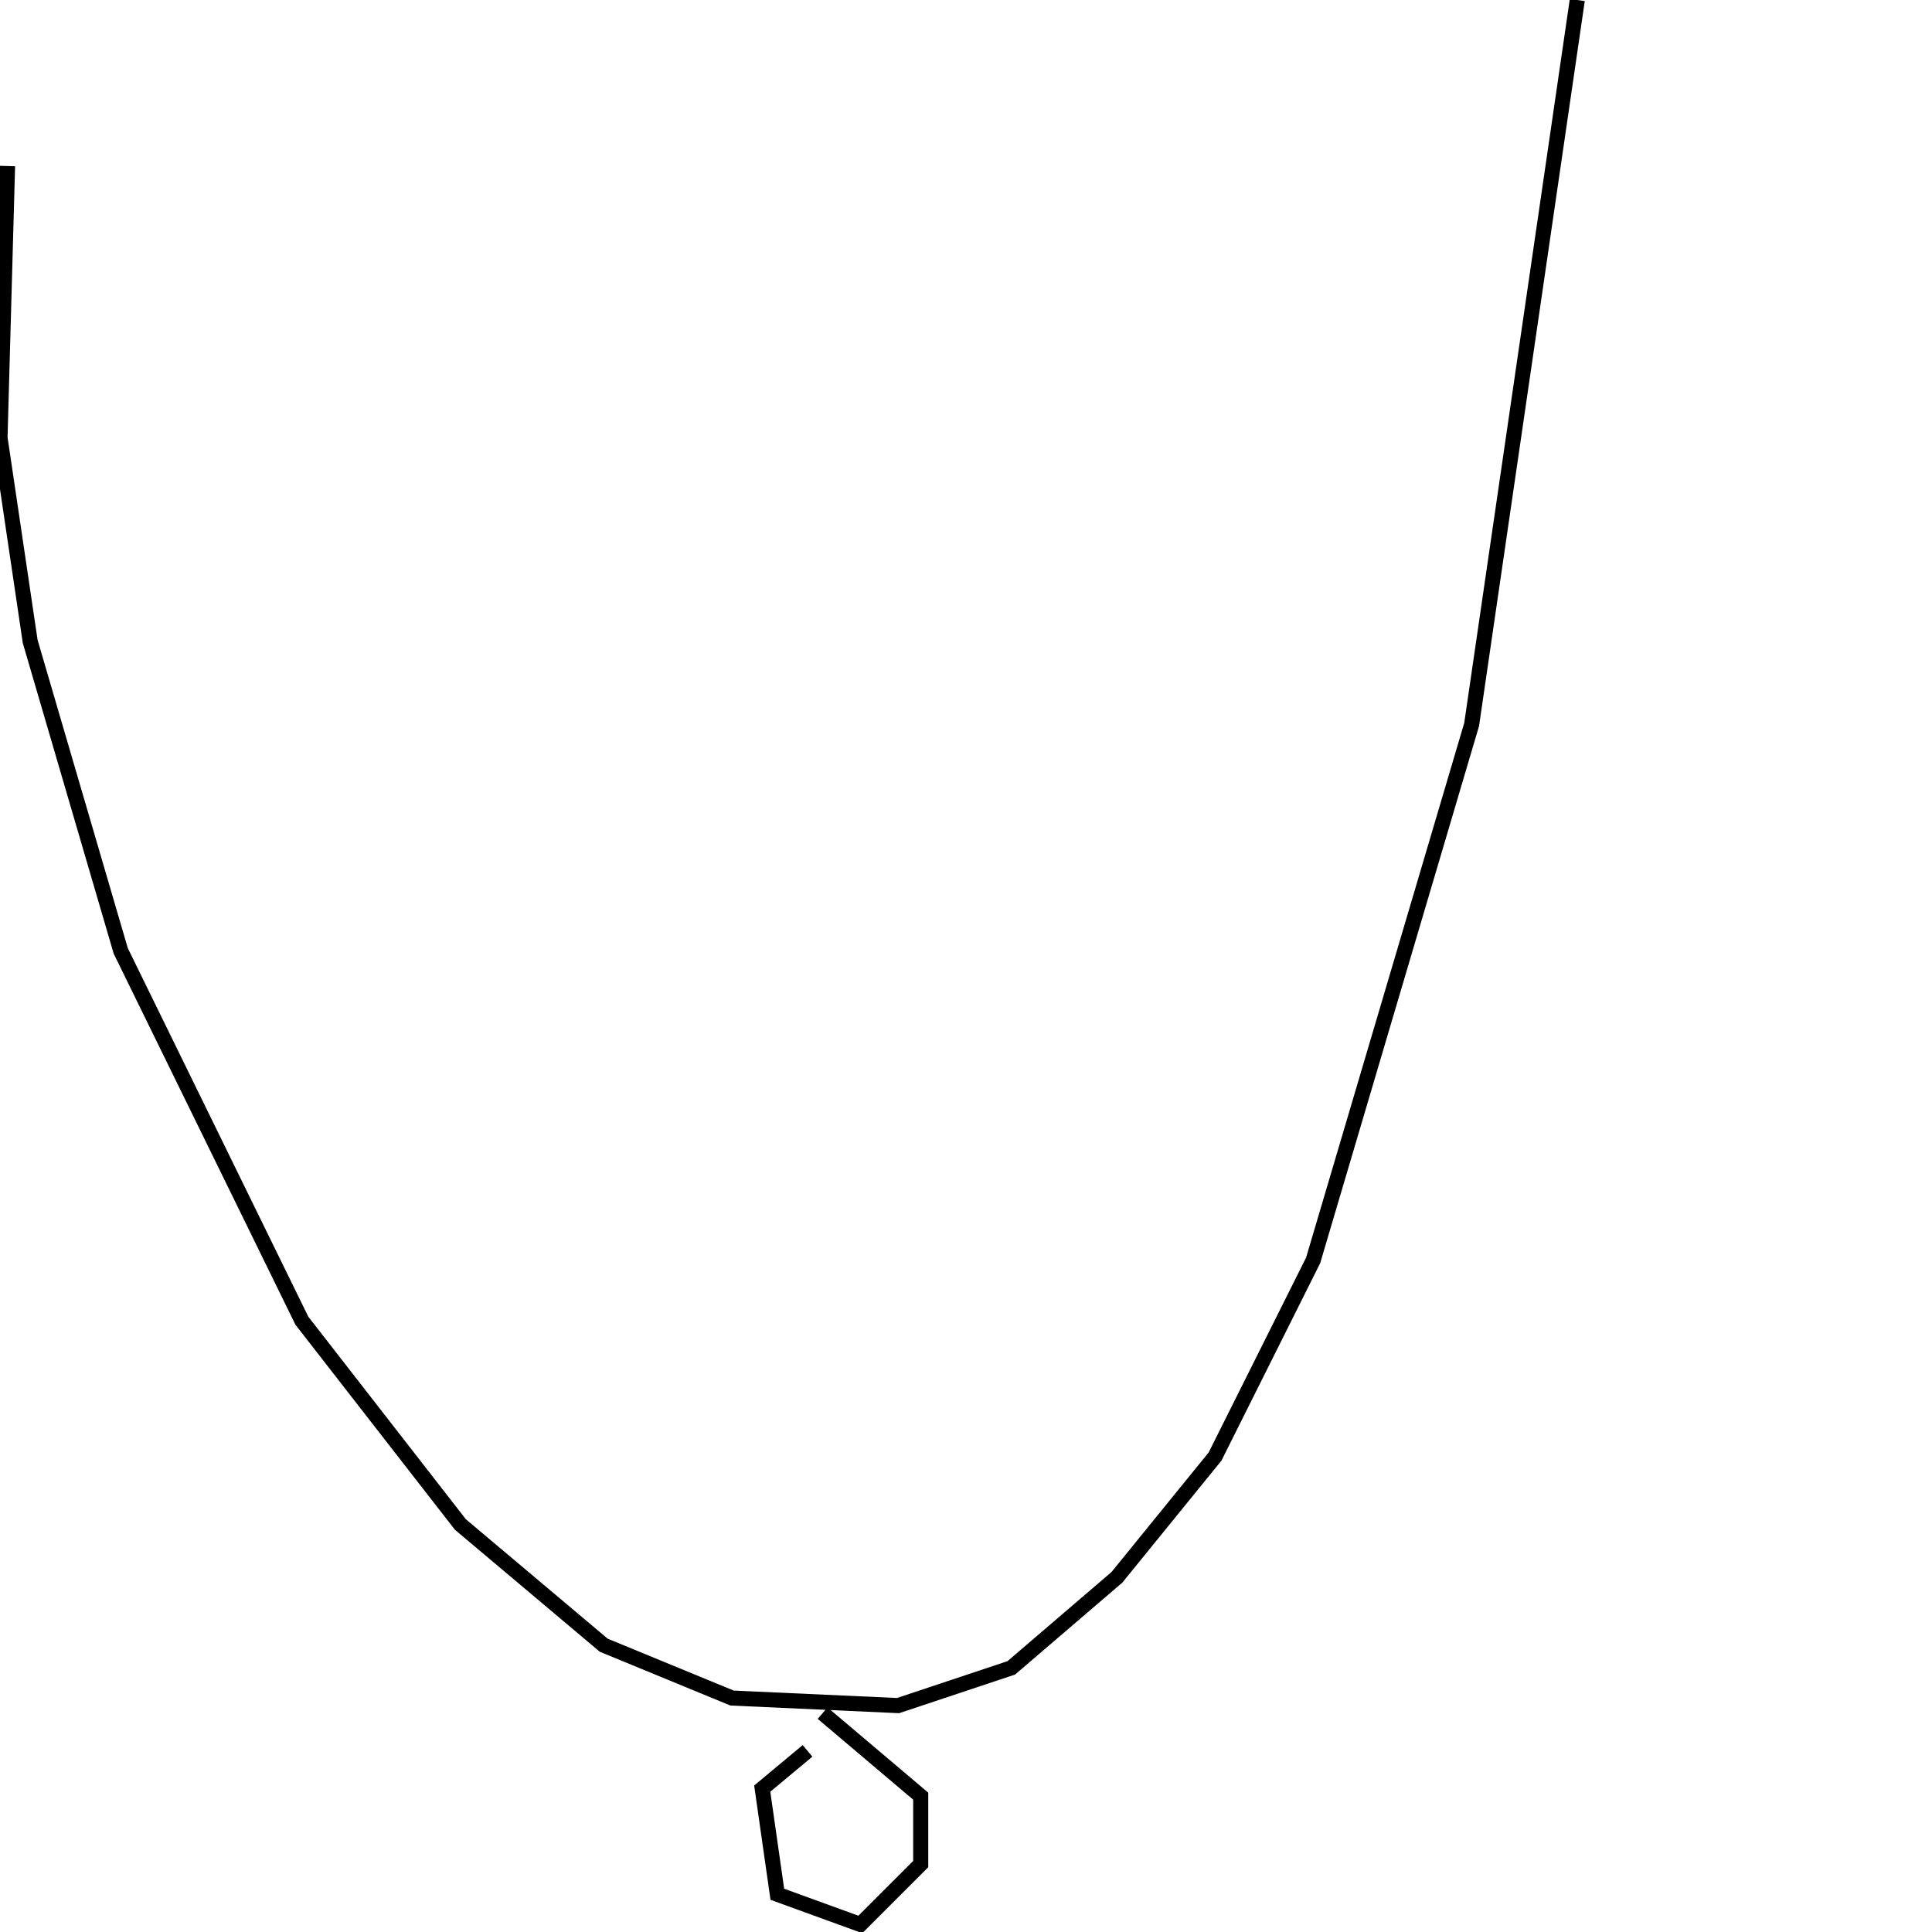
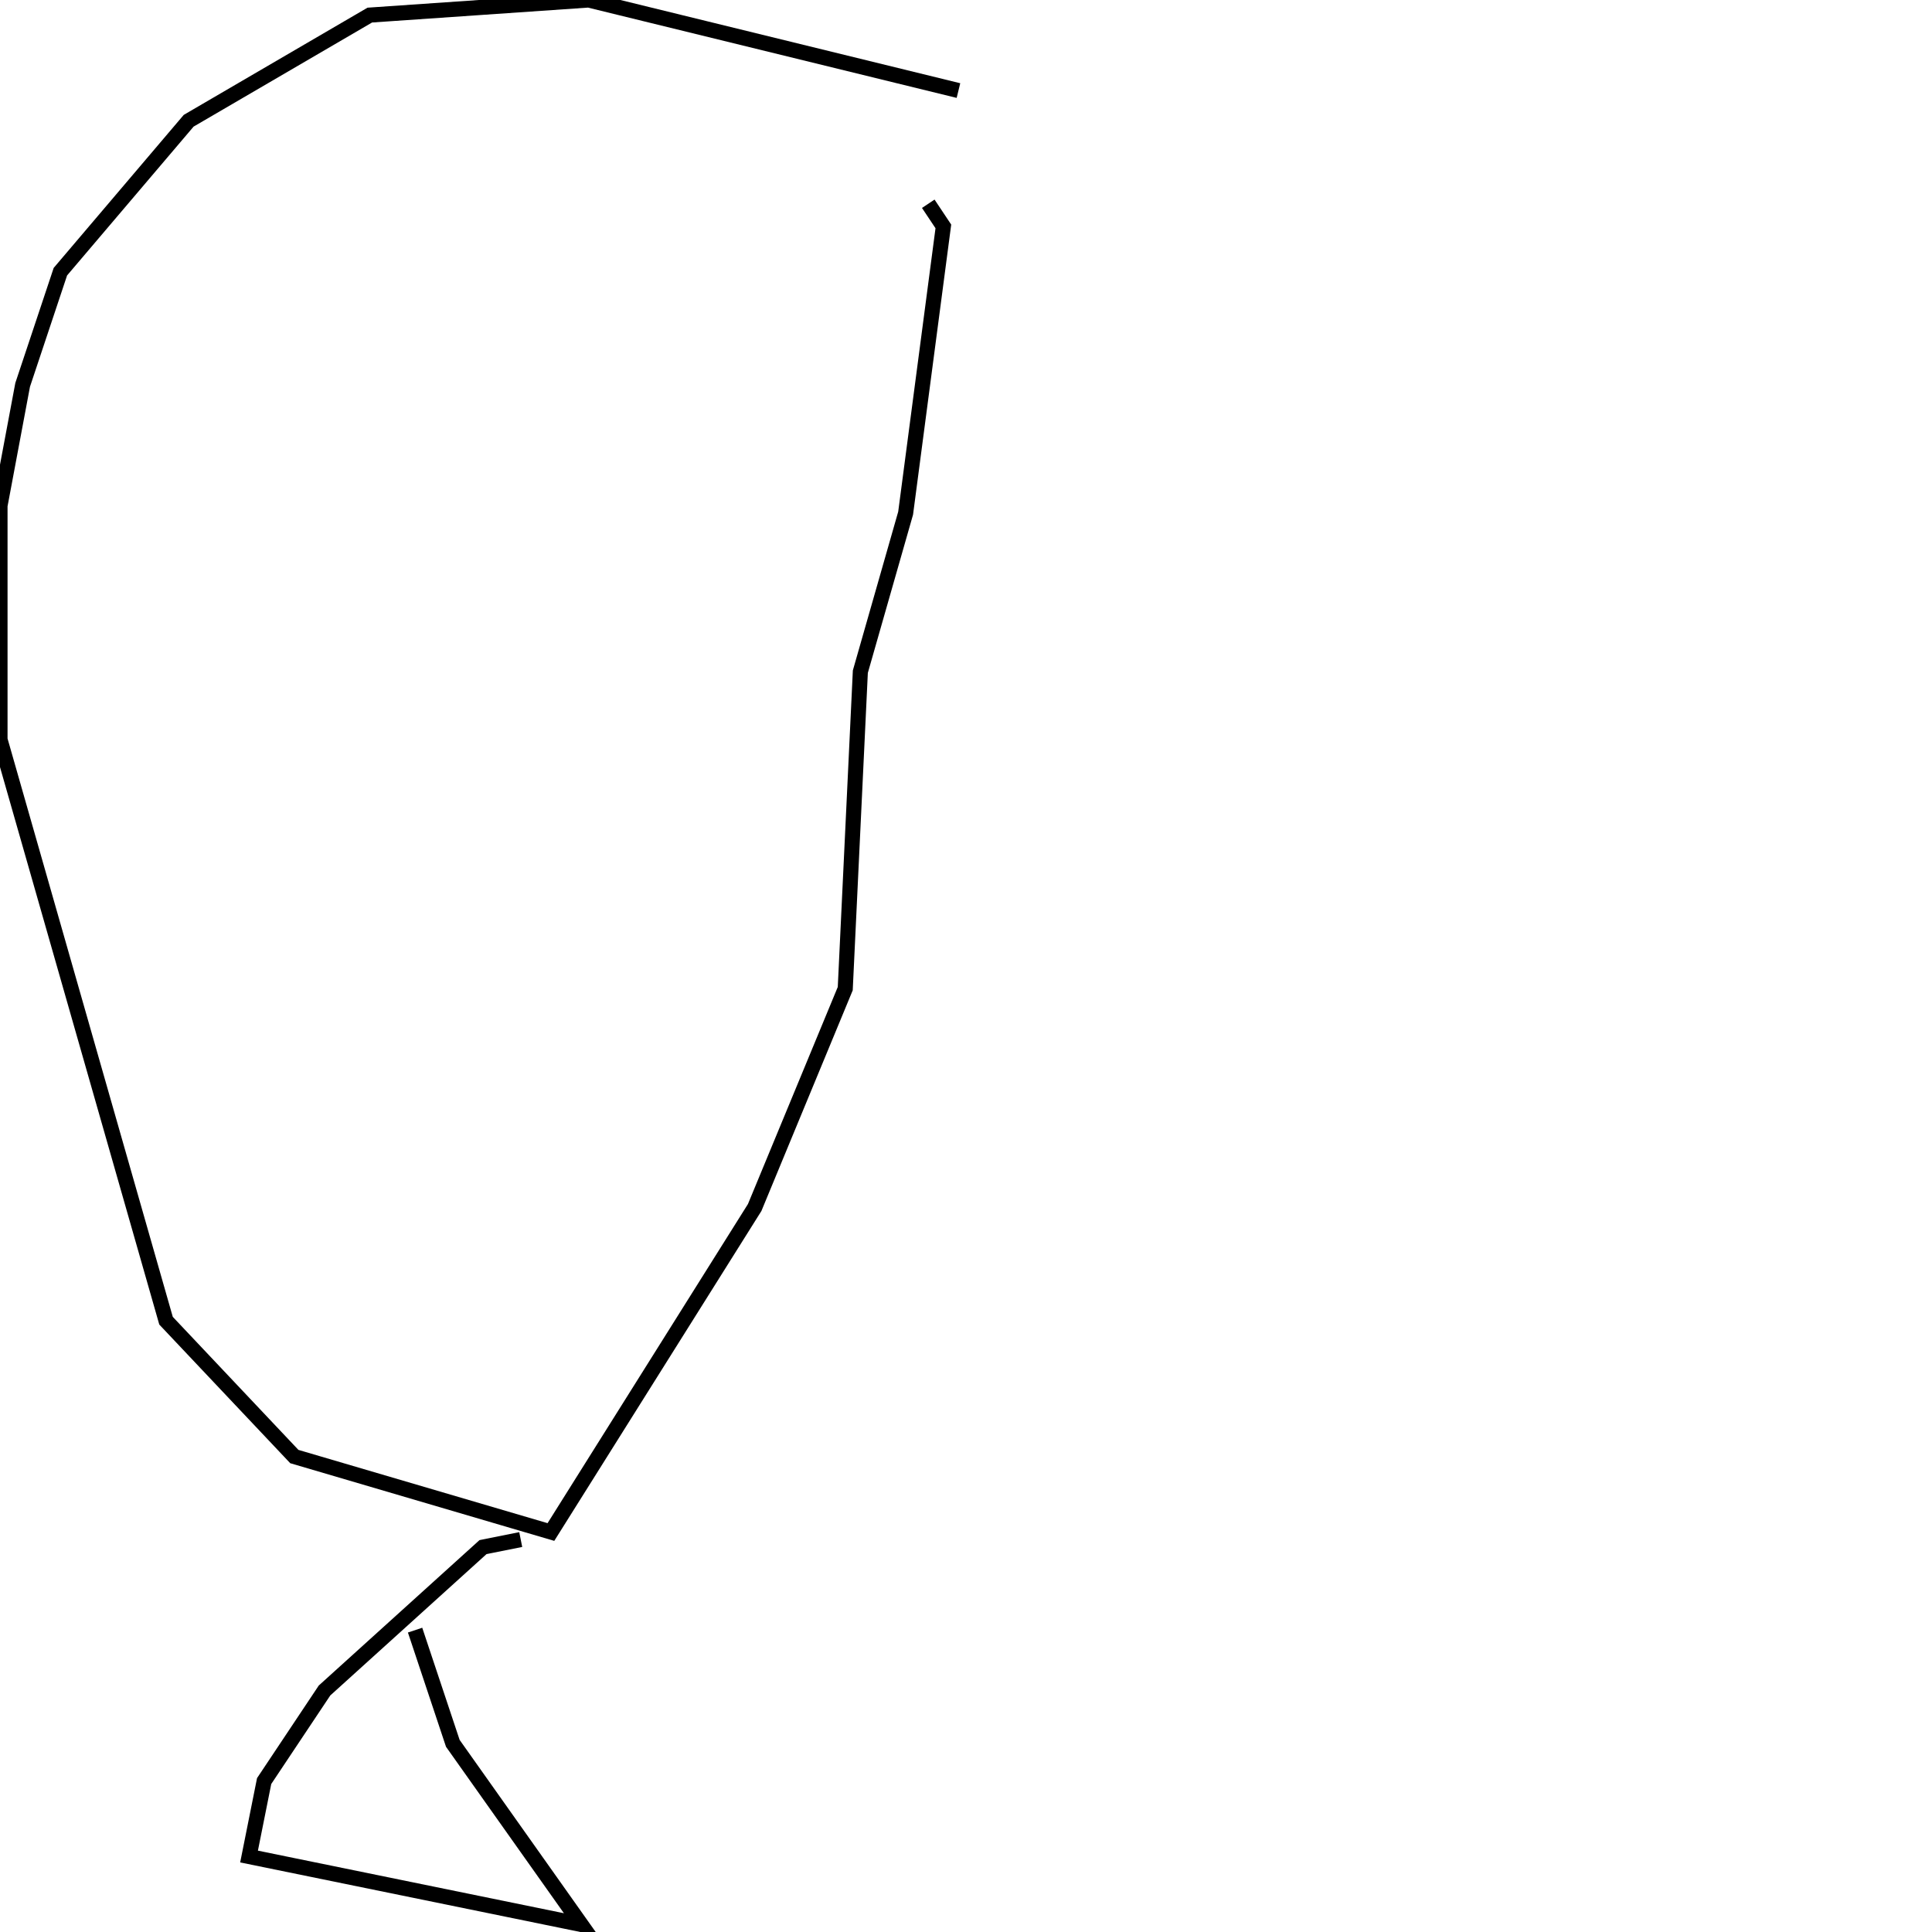
<svg xmlns="http://www.w3.org/2000/svg" baseProfile="full" height="256" version="1.1" width="256">
  <defs />
-   <polyline fill="none" points="1,22 0,58 4,85 16,126 40,175 61,202 80,218 97,225 119,226 134,221 148,209 161,193 174,167 195,96 209,0" stroke="rgb(0%,0%,0%)" stroke-width="2" />
-   <polyline fill="none" points="107,232 101,237 103,251 114,255 122,247 122,238 109,227" stroke="rgb(0%,0%,0%)" stroke-width="2" />
+   <polyline fill="none" points="127,12 78,0 49,2 25,16 8,36 3,51 0,67 0,98 22,175 39,193 73,203 100,160 112,131 114,89 120,68 125,30 123,27" stroke="rgb(0%,0%,0%)" stroke-width="2" />
+   <polyline fill="none" points="69,204 64,205 43,224 35,236 33,246 77,255 60,231 55,216" stroke="rgb(0%,0%,0%)" stroke-width="2" />
</svg>
